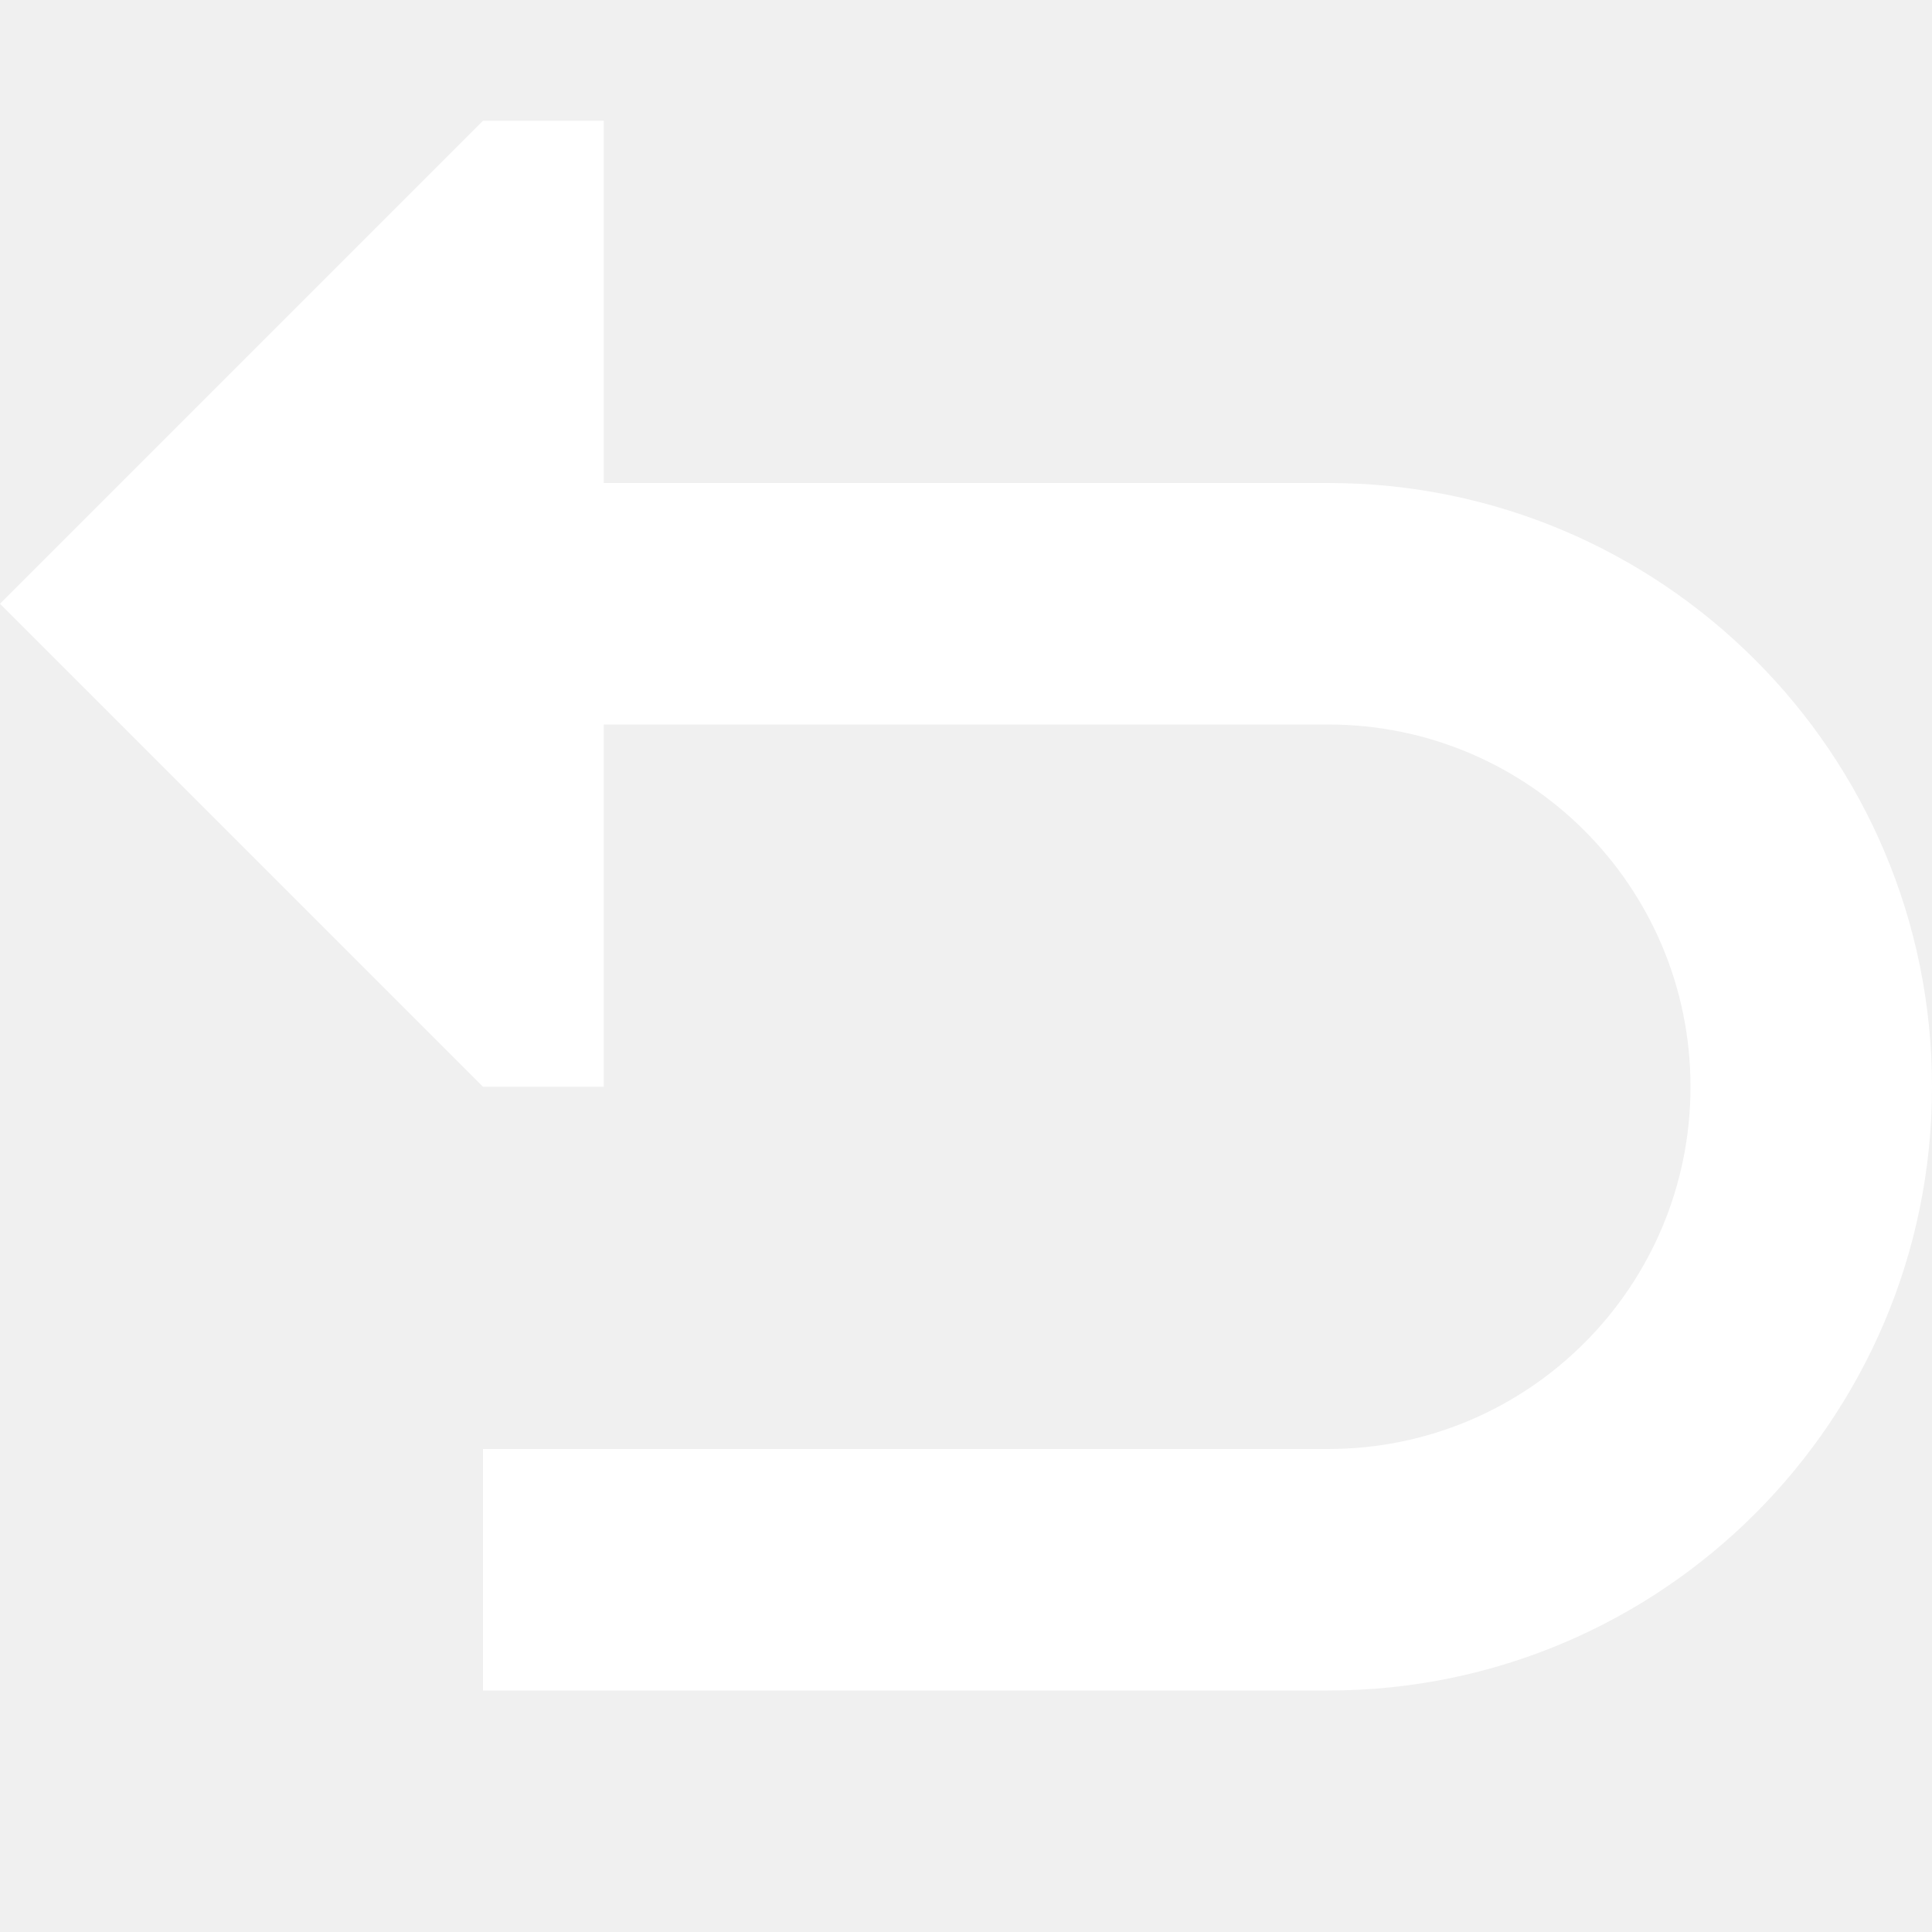
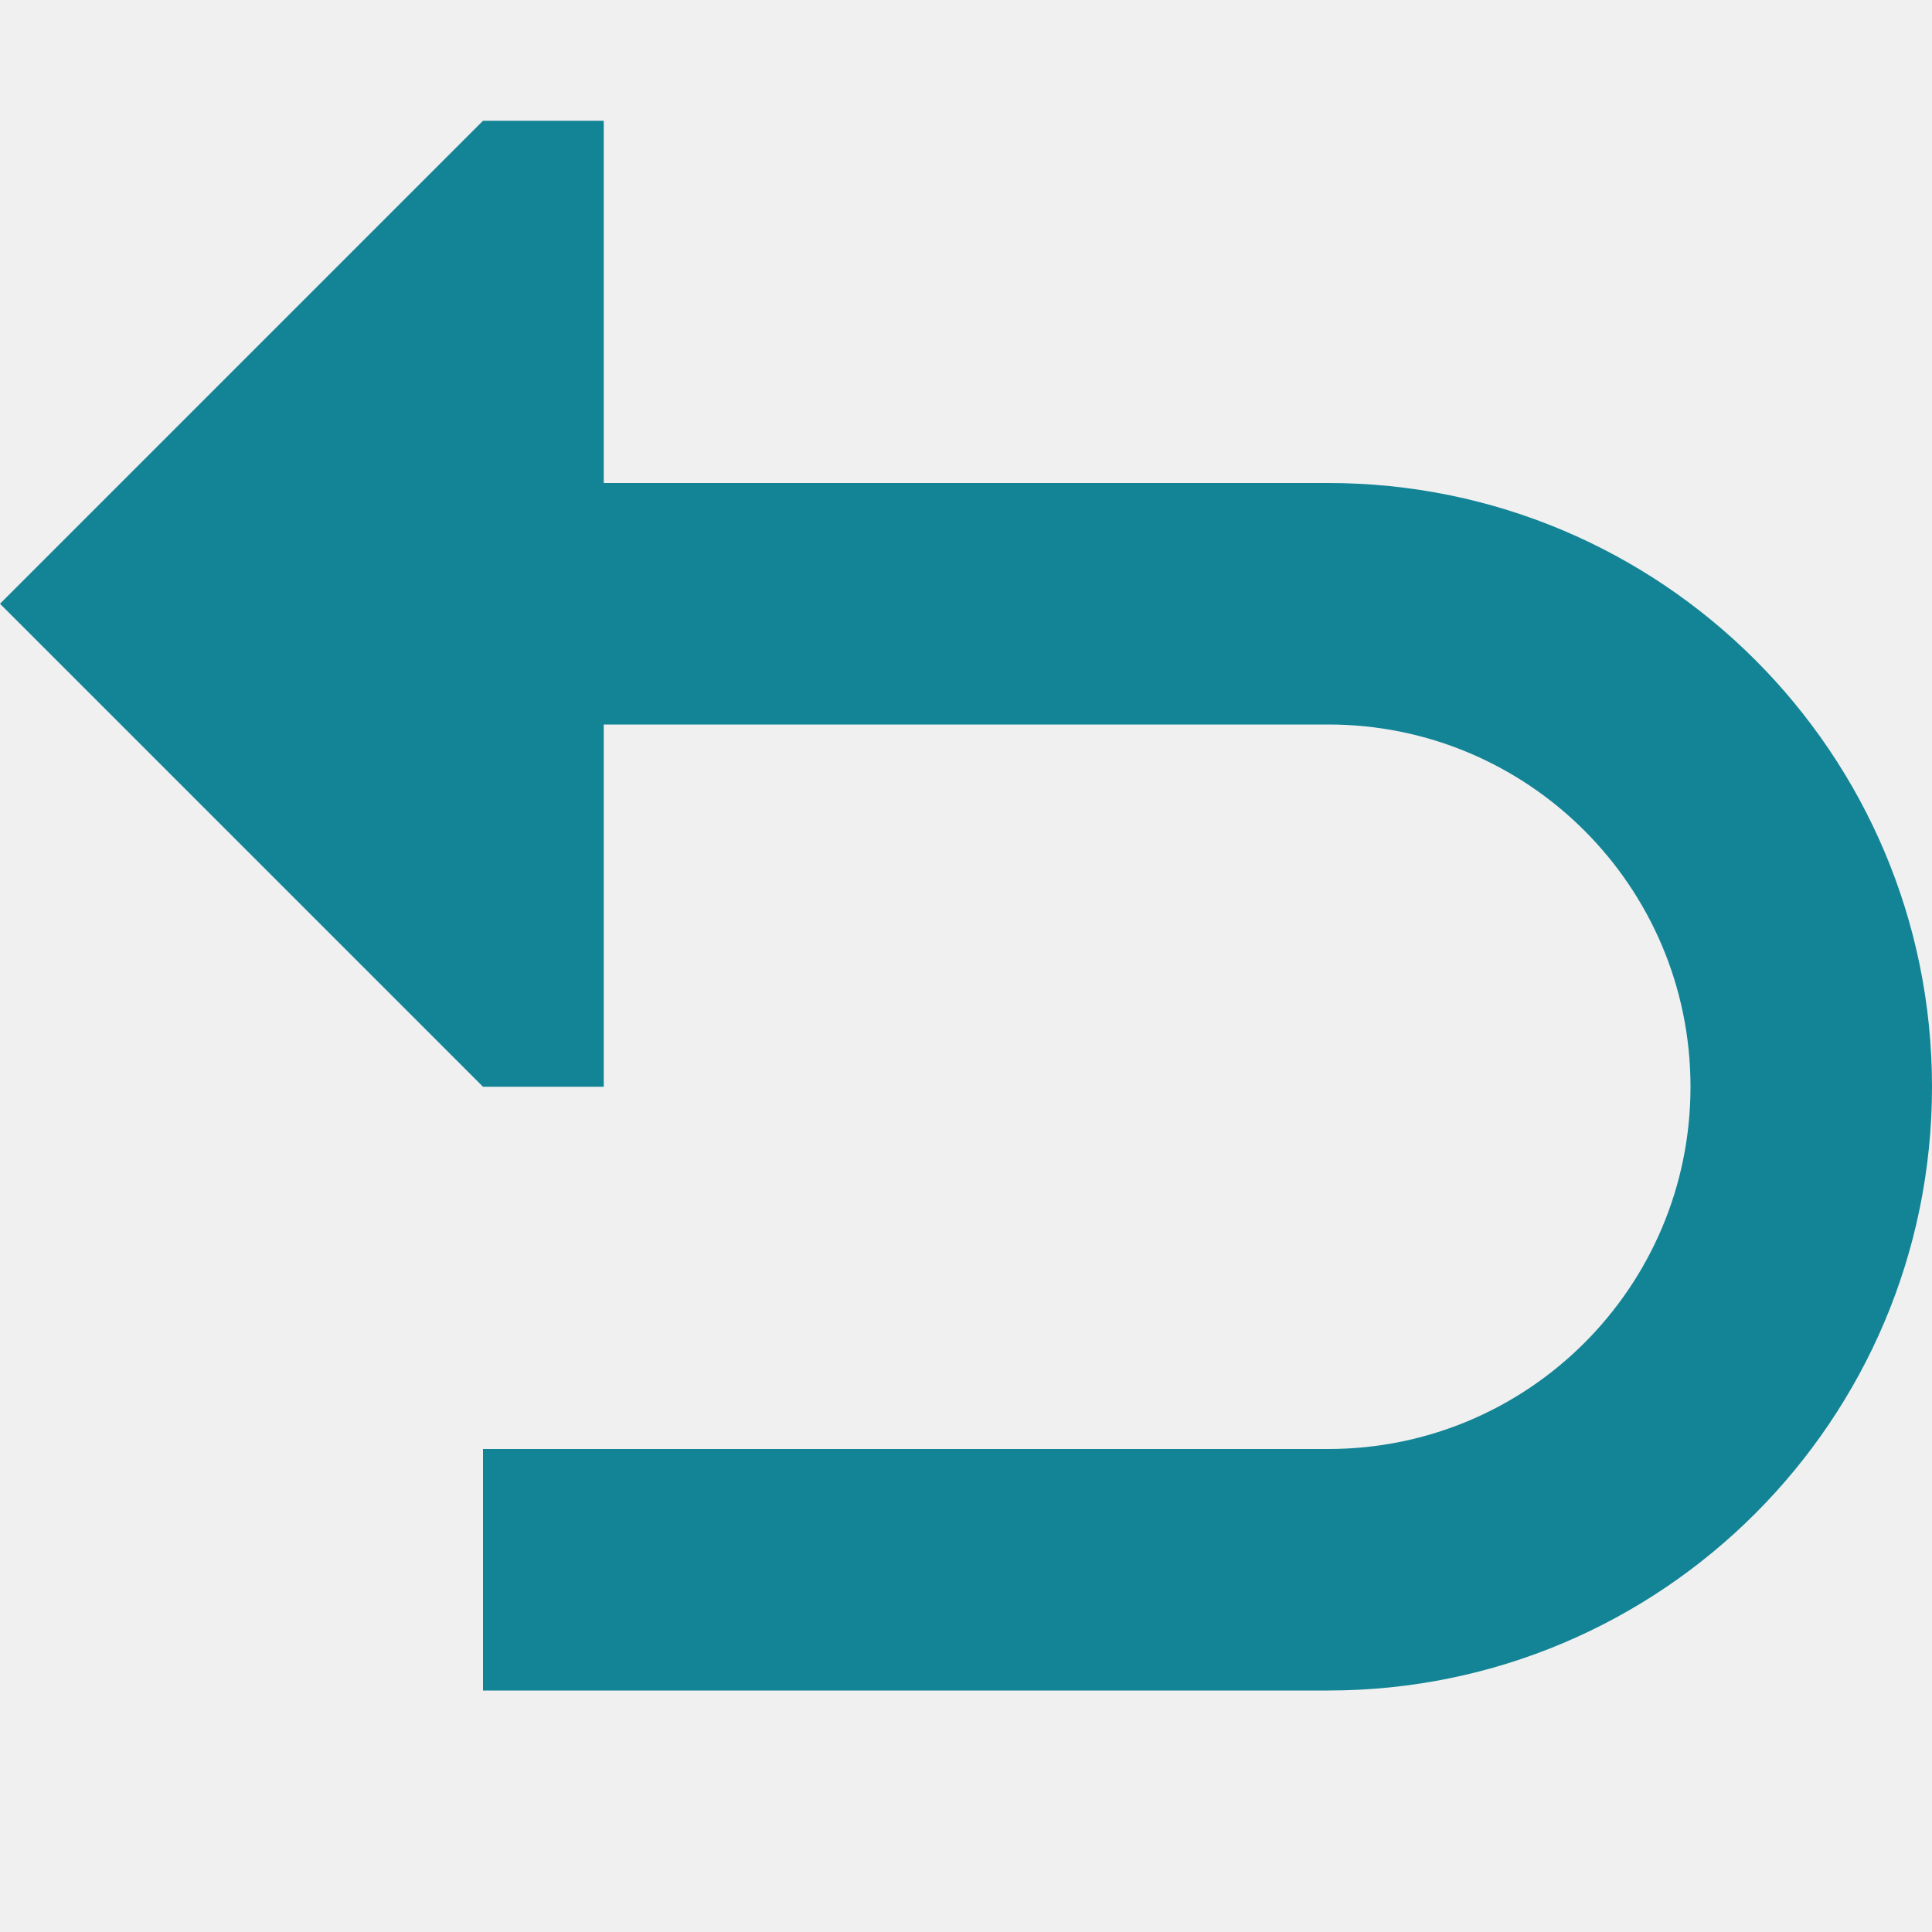
<svg xmlns="http://www.w3.org/2000/svg" width="800px" height="800px" viewBox="0 0 16 16" fill="none">
  <g id="SVGRepo_bgCarrier" stroke-width="0" />
  <g id="SVGRepo_tracerCarrier" stroke-linecap="round" stroke-linejoin="round" />
  <g id="SVGRepo_iconCarrier">
-     <path d="M5 1H4L0 5L4 9H5V6H11C12.657 6 14 7.343 14 9C14 10.657 12.657 12 11 12H4V14H11C13.761 14 16 11.761 16 9C16 6.239 13.761 4 11 4H5V1Z" fill="#ffffff" />
+     <path d="M5 1H4L0 5L4 9H5V6H11C12.657 6 14 7.343 14 9C14 10.657 12.657 12 11 12H4V14H11C13.761 14 16 11.761 16 9C16 6.239 13.761 4 11 4H5V1Z" fill="#138496" />
  </g>
</svg>
